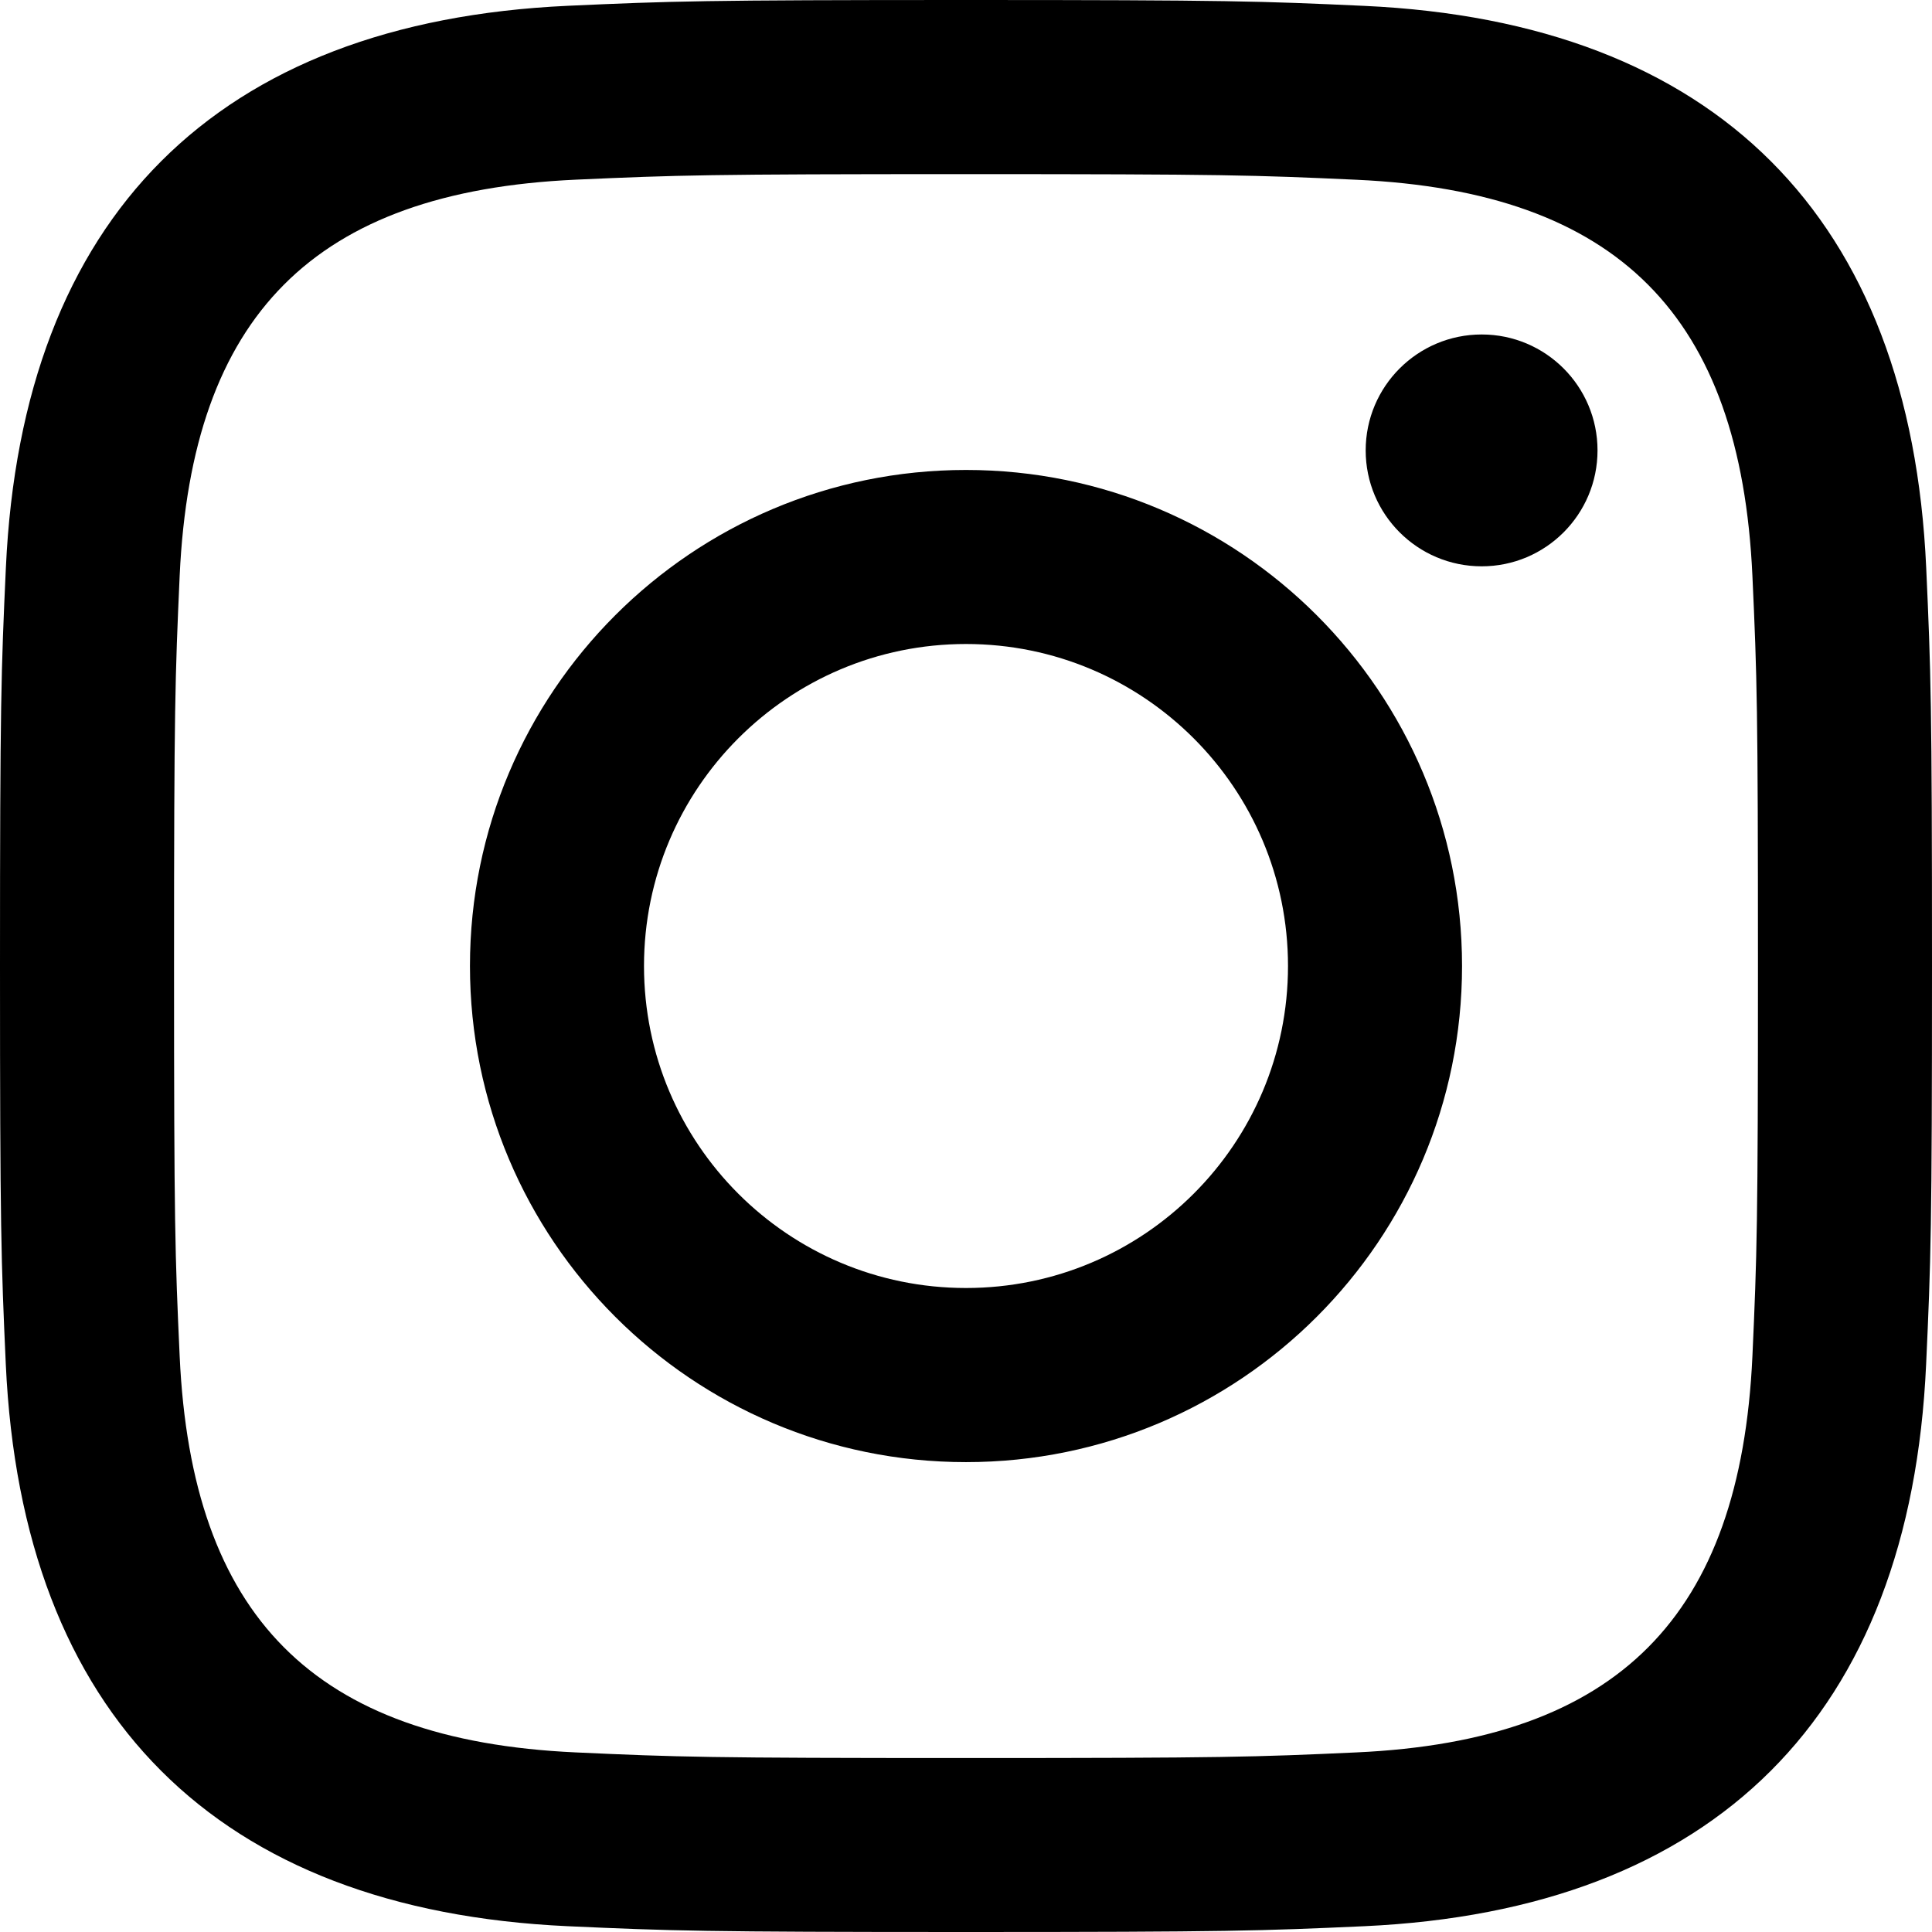
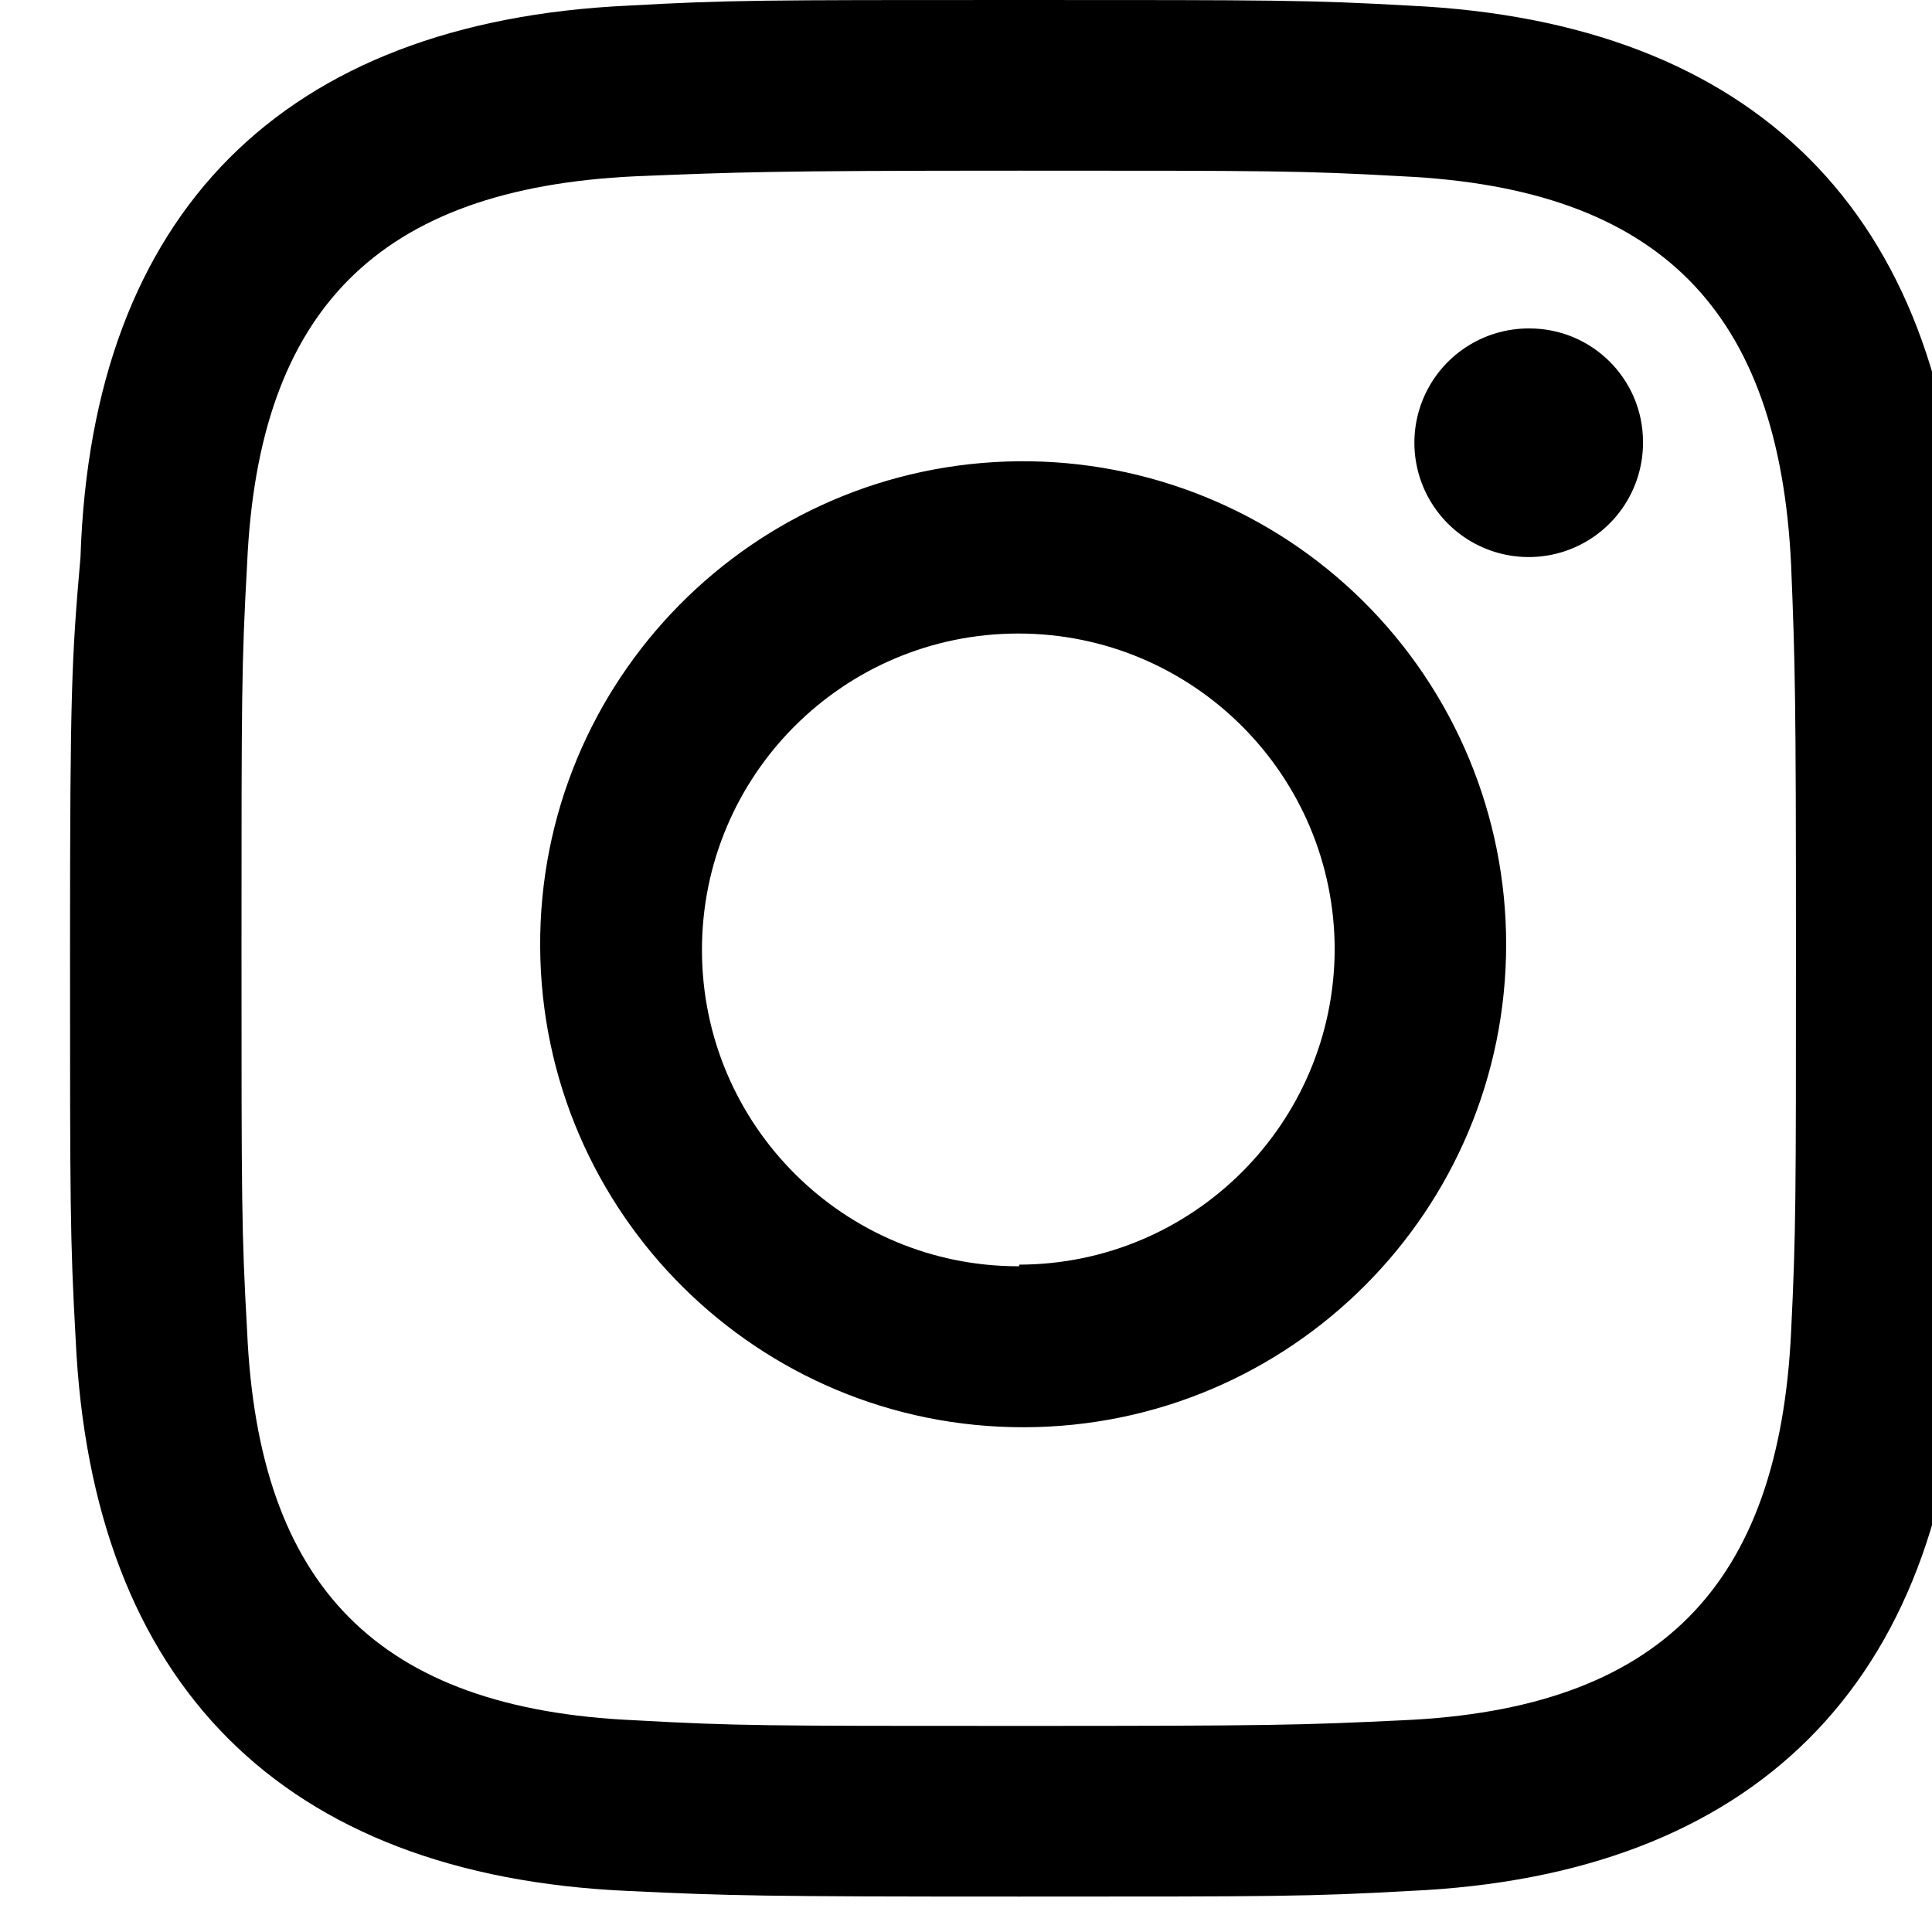
- <svg xmlns="http://www.w3.org/2000/svg" viewBox="0 0 24 24">
-   <path d="M12 2.163c3.204 0 3.584.012 4.85.07 3.252.148 4.771 1.691 4.919 4.919.058 1.265.069 1.645.069 4.849 0 3.205-.012 3.584-.069 4.849-.149 3.225-1.664 4.771-4.919 4.919-1.266.058-1.644.07-4.85.07-3.204 0-3.584-.012-4.849-.07-3.26-.149-4.771-1.699-4.919-4.92-.058-1.265-.07-1.644-.07-4.849 0-3.204.013-3.583.07-4.849.149-3.227 1.664-4.771 4.919-4.919 1.266-.057 1.645-.069 4.849-.069zm0-2.163c-3.259 0-3.667.014-4.947.072-4.358.2-6.78 2.618-6.98 6.98-.059 1.281-.073 1.689-.073 4.948 0 3.259.014 3.668.072 4.948.2 4.358 2.618 6.78 6.98 6.98 1.281.058 1.689.072 4.948.072 3.259 0 3.668-.014 4.948-.072 4.354-.2 6.782-2.618 6.979-6.98.059-1.28.073-1.689.073-4.948 0-3.259-.014-3.667-.072-4.947-.196-4.354-2.617-6.78-6.979-6.98-1.281-.059-1.69-.073-4.949-.073zm0 5.838c-3.403 0-6.162 2.759-6.162 6.162s2.759 6.163 6.162 6.163 6.162-2.759 6.162-6.163c0-3.403-2.759-6.162-6.162-6.162zm0 10.162c-2.209 0-4-1.79-4-4 0-2.209 1.791-4 4-4s4 1.791 4 4c0 2.21-1.791 4-4 4zm6.406-11.845c-.796 0-1.441.645-1.441 1.44s.645 1.44 1.441 1.44c.795 0 1.439-.645 1.439-1.44s-.644-1.44-1.439-1.44z" />
+ <svg xmlns="http://www.w3.org/2000/svg" width="24" height="24" viewBox="0 0 24 24">
+   <path d="M12.66,2.12c3.14,0,3.51,0,4.76.07,3.19.15,4.68,1.66,4.83,4.83.05,1.24.06,1.62.06,4.76s0,3.52-.06,4.76c-.15,3.17-1.64,4.69-4.83,4.83-1.25.06-1.62.07-4.76.07s-3.52,0-4.77-.07c-3.2-.14-4.68-1.67-4.82-4.83C3,15.3,3,14.93,3,11.78S3,8.26,3.07,7C3.21,3.85,4.7,2.34,7.89,2.19,9.14,2.14,9.51,2.12,12.66,2.12Zm0-2.12C9.46,0,9.06,0,7.8.07,3.52.27,1.14,2.64,1,6.92.89,8.18.87,8.58.87,11.78s0,3.6.07,4.86c.2,4.28,2.57,6.66,6.86,6.85,1.26.06,1.66.07,4.86.07s3.6,0,4.85-.07c4.28-.19,6.66-2.57,6.86-6.85.05-1.26.07-1.66.07-4.86s0-3.6-.07-4.86C24.17,2.65,21.8.27,17.51.07,16.26,0,15.86,0,12.66,0Zm0,5.73a6,6,0,1,0,6.05,6A6,6,0,0,0,12.66,5.73Zm0,10a3.93,3.93,0,1,1,3.92-3.93A3.93,3.93,0,0,1,12.66,15.71ZM19,4.08a1.42,1.42,0,1,0,1.41,1.41A1.41,1.41,0,0,0,19,4.08Z" />
</svg>
